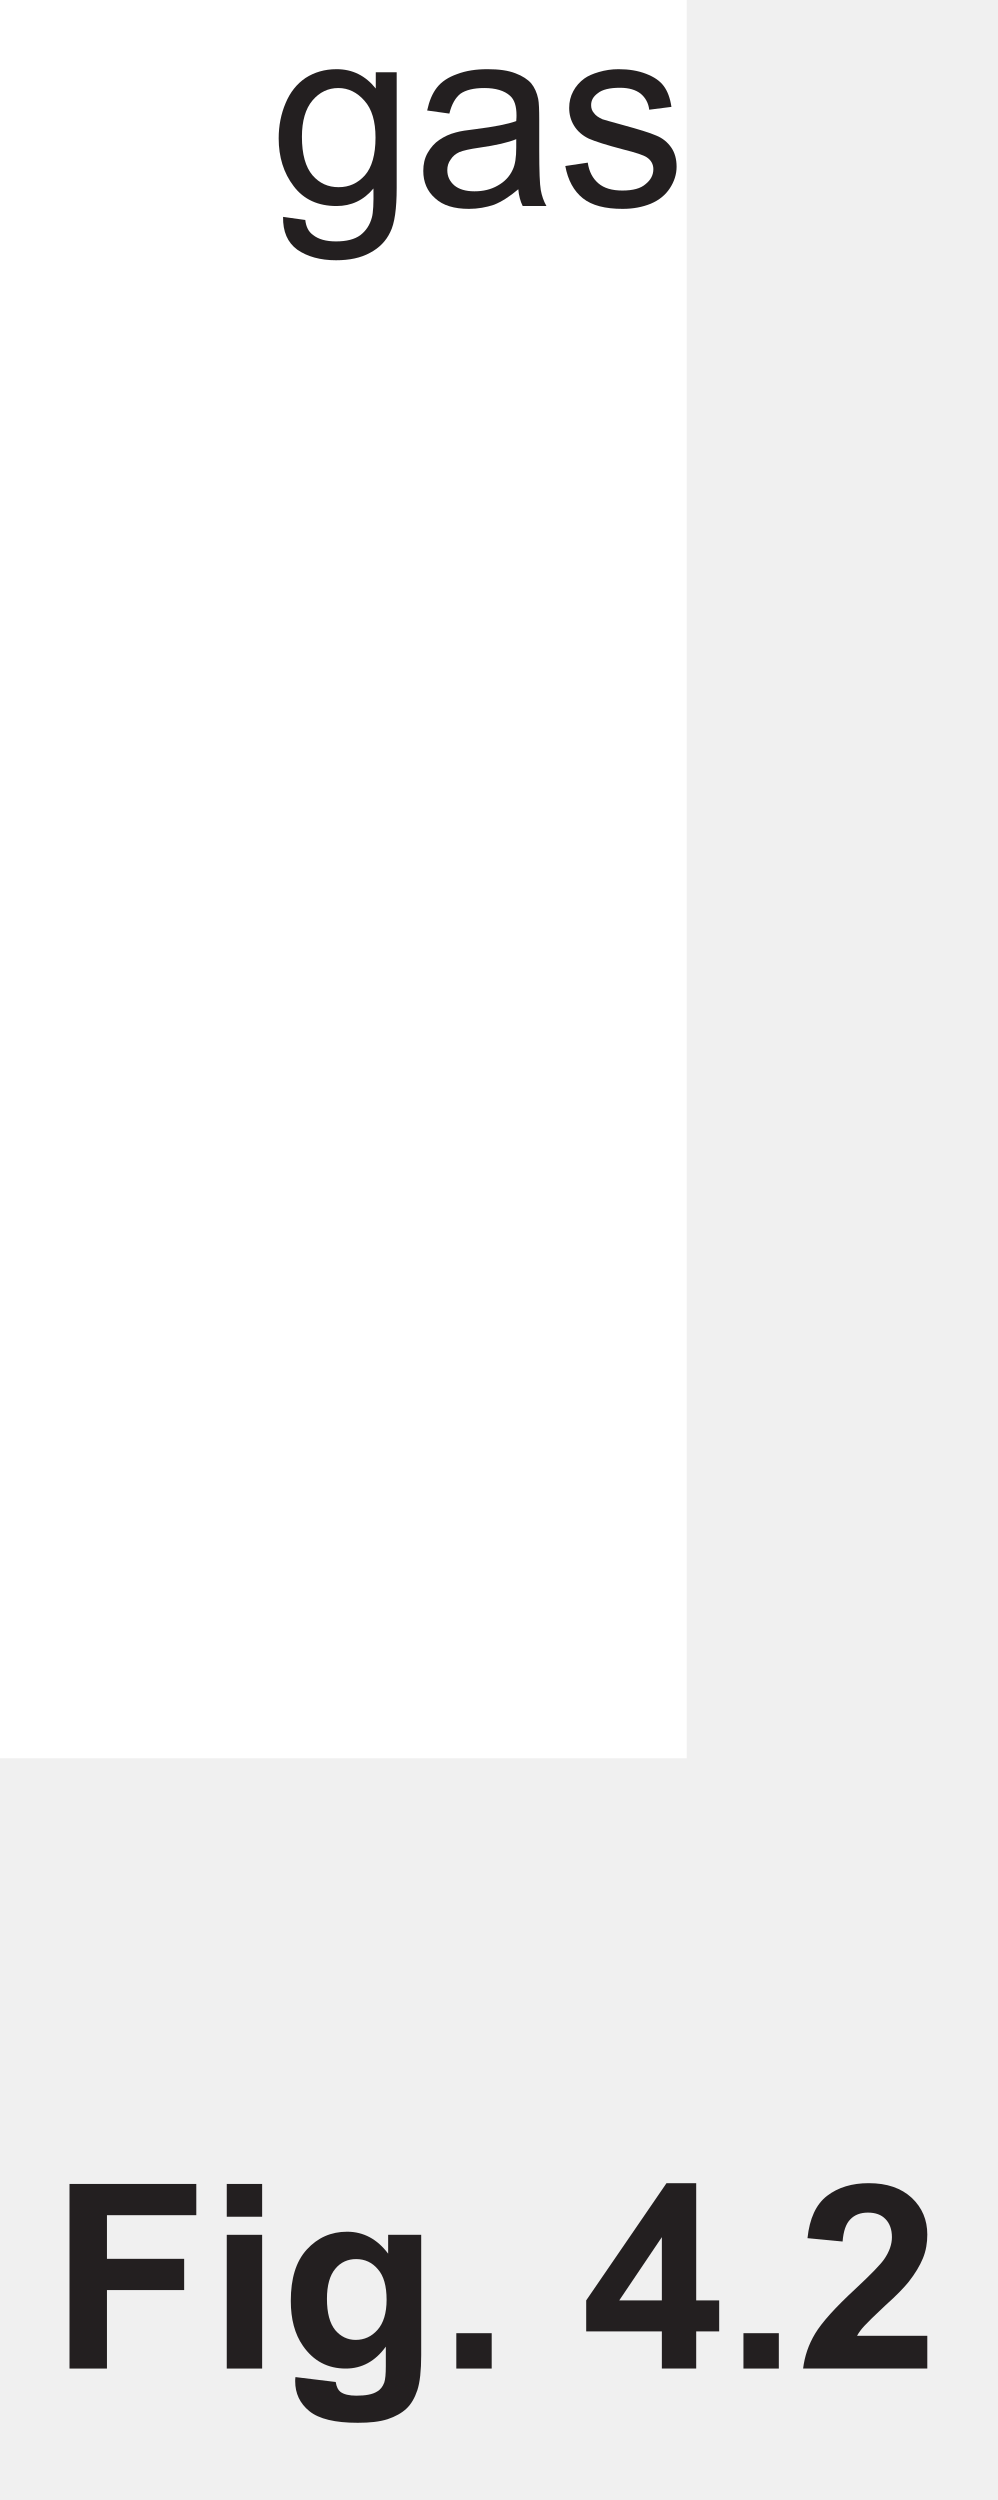
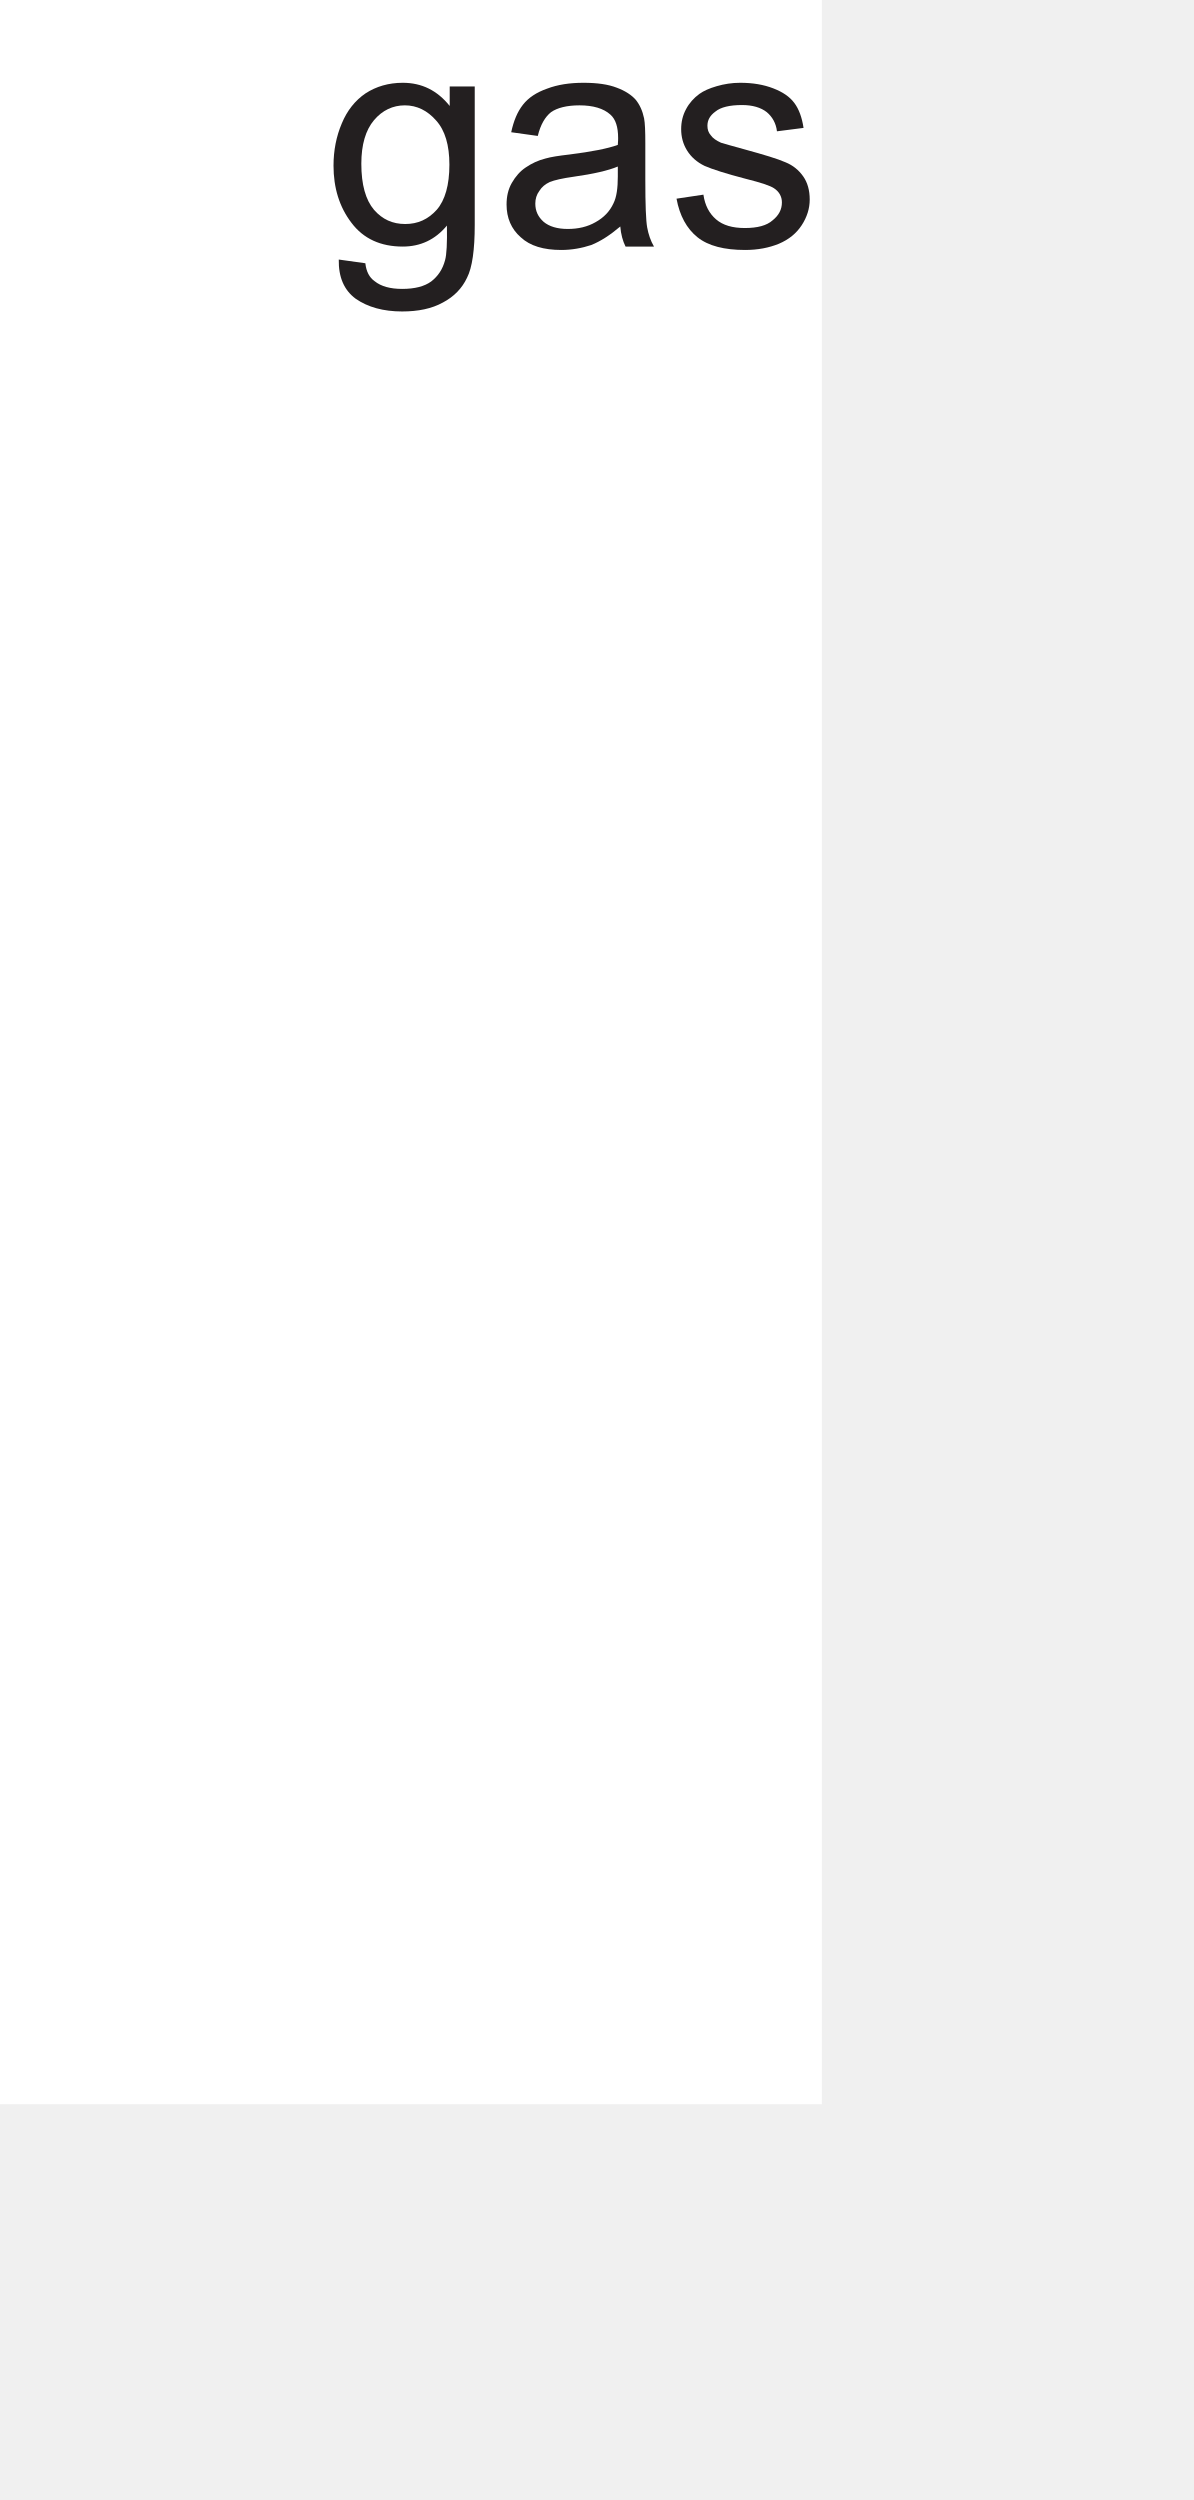
- <svg xmlns="http://www.w3.org/2000/svg" xmlns:xlink="http://www.w3.org/1999/xlink" data-id="0625_2024MJ_33_q04a_fig4-2" data-width-mm="14.99" data-height-mm="37.57" data-measure="false" data-source="0625/33 MJ 2024 p7" version="1.1" width="42.5" height="106.5" viewBox="0 0 42.5 106.5">
+ <svg xmlns="http://www.w3.org/2000/svg" xmlns:xlink="http://www.w3.org/1999/xlink" data-id="0625_2024MJ_33_q04a_fig4-2" data-width-mm="14.99" data-height-mm="31.39" data-measure="false" data-source="0625/33 MJ 2024 p7" version="1.1" width="42.5" height="88.991" viewBox="0 0 42.5 88.991">
  <defs>
    <clipPath id="clip_1">
-       <path transform="matrix(1,0,0,-1,-396.5,753.39)" d="M396.5 646.89H439V753.39H396.5Z" />
+       <path transform="matrix(1,0,0,-1,-396.499,753.389)" d="M396.5 664.398H439V753.39H396.5Z" />
    </clipPath>
    <clipPath id="clip_2">
-       <path transform="matrix(1,0,0,-1,-396.5,753.39)" d="M0 0H595.276V841.89H0Z" />
+       <path transform="matrix(1,0,0,-1,-396.499,753.389)" d="M0 0H595.276V841.89H0Z" />
    </clipPath>
    <clipPath id="clip_3">
-       <path transform="matrix(1,0,0,-1,-396.5,753.39)" d="M0 0H595.276V841.89H0Z" />
+       <path transform="matrix(1,0,0,-1,-396.499,753.389)" d="M0 0H595.276V841.89H0Z" />
    </clipPath>
    <clipPath id="clip_4">
-       <path transform="matrix(1,0,0,-1,-396.5,753.39)" d="M169.521 678.488H425.754V754.050H169.521Z" />
+       <path transform="matrix(1,0,0,-1,-396.499,753.389)" d="M169.521 678.488H425.754V754.050H169.521Z" />
    </clipPath>
    <clipPath id="clip_5">
-       <path transform="matrix(1,0,0,-1,-396.5,753.39)" d="M169.521 678.488H425.754V754.050H169.521Z" />
+       <path transform="matrix(1,0,0,-1,-396.499,753.389)" d="M169.521 678.488H425.754V754.050H169.521Z" />
    </clipPath>
    <path id="font_6_74" d="M.049-.042 .135-.054C.138-.081 .148-.100 .165-.112 .186-.129 .216-.137 .254-.137 .295-.137 .326-.129 .348-.113 .370-.096 .385-.074 .393-.044 .398-.026 .400 .010 .399 .068 .361 .022 .313 0 .256 0 .185 0 .129 .025 .090 .077 .051 .128 .032 .190 .032 .262 .032 .311 .041 .357 .059 .399 .076 .440 .102 .473 .136 .496 .170 .518 .210 .530 .256 .530 .318 .530 .368 .505 .408 .455V.518H.489V.070C.489-.010 .481-.068 .464-.101 .448-.135 .422-.162 .386-.181 .350-.201 .306-.210 .254-.210 .193-.210 .143-.196 .104-.169 .066-.141 .048-.099 .049-.042M.122 .268C.122 .200 .136 .151 .163 .119 .190 .088 .223 .073 .264 .073 .305 .073 .338 .088 .366 .119 .393 .150 .407 .199 .407 .265 .407 .328 .393 .376 .364 .408 .336 .440 .302 .457 .263 .457 .224 .457 .190 .441 .163 .409 .136 .377 .122 .330 .122 .268Z" />
    <path id="font_6_68" d="M.404 .065C.371 .037 .340 .017 .310 .005 .280-.005 .247-.011 .213-.011 .156-.011 .112 .002 .082 .030 .051 .057 .036 .093 .036 .136 .036 .162 .041 .185 .053 .206 .065 .227 .080 .244 .098 .256 .117 .269 .138 .279 .162 .285 .179 .290 .205 .294 .240 .298 .311 .307 .363 .317 .396 .329 .397 .341 .397 .348 .397 .351 .397 .387 .389 .412 .372 .427 .350 .447 .316 .457 .272 .457 .231 .457 .200 .449 .180 .435 .161 .420 .146 .395 .137 .358L.051 .370C.059 .407 .071 .436 .089 .459 .107 .482 .133 .499 .167 .511 .201 .524 .240 .530 .285 .530 .329 .530 .365 .525 .393 .514 .420 .504 .441 .490 .454 .475 .467 .459 .476 .439 .481 .415 .484 .400 .485 .373 .485 .334V.217C.485 .135 .487 .084 .491 .062 .495 .040 .502 .019 .513 0H.421C.412 .018 .406 .040 .404 .065M.396 .259C.365 .246 .317 .235 .253 .226 .217 .221 .191 .215 .176 .209 .161 .202 .150 .193 .142 .180 .133 .168 .129 .154 .129 .139 .129 .115 .138 .096 .156 .080 .174 .065 .200 .057 .234 .057 .268 .057 .298 .064 .324 .079 .351 .094 .370 .114 .382 .140 .392 .160 .396 .189 .396 .227V.259Z" />
    <path id="font_6_86" d="M.030 .155 .117 .168C.122 .133 .136 .107 .158 .088 .180 .069 .211 .060 .251 .060 .292 .060 .322 .068 .341 .085 .361 .101 .371 .120 .371 .143 .371 .162 .362 .178 .345 .189 .333 .197 .303 .207 .255 .219 .190 .236 .146 .250 .121 .261 .096 .273 .077 .290 .064 .311 .051 .332 .045 .355 .045 .380 .045 .403 .050 .425 .061 .445 .071 .464 .086 .481 .104 .494 .118 .504 .136 .512 .160 .519 .184 .526 .209 .530 .236 .530 .277 .530 .312 .524 .343 .512 .374 .500 .396 .485 .411 .465 .426 .445 .436 .418 .441 .384L.355 .373C.352 .399 .340 .420 .322 .435 .303 .450 .276 .458 .242 .458 .202 .458 .173 .451 .156 .437 .138 .424 .130 .409 .130 .391 .130 .379 .133 .369 .141 .360 .148 .350 .159 .343 .174 .336 .183 .333 .209 .326 .252 .314 .314 .297 .357 .284 .382 .273 .407 .263 .426 .247 .440 .227 .454 .207 .461 .182 .461 .152 .461 .123 .452 .095 .435 .069 .418 .043 .394 .023 .361 .009 .329-.004 .293-.011 .252-.011 .185-.011 .133 .002 .098 .030 .063 .058 .040 .100 .030 .155Z" />
-     <path id="font_7_41" d="M.073 0V.715H.564V.594H.218V.425H.517V.304H.218V0H.073Z" />
-     <path id="font_7_76" d="M.071 .588V.715H.208V.588H.071M.071 0V.518H.208V0H.071Z" />
-     <path id="font_7_74" d="M.059-.033 .215-.052C.218-.071 .224-.083 .233-.090 .246-.100 .267-.105 .295-.105 .331-.105 .358-.100 .375-.089 .388-.082 .397-.070 .403-.054 .407-.042 .409-.021 .409 .009V.085C.368 .028 .316 0 .254 0 .184 0 .129 .029 .088 .088 .056 .134 .041 .192 .041 .262 .041 .349 .061 .415 .103 .461 .145 .507 .197 .530 .259 .530 .323 .530 .376 .501 .418 .445V.518H.546V.052C.546-.008 .541-.054 .531-.084 .521-.114 .507-.138 .489-.155 .471-.172 .446-.186 .416-.196 .385-.206 .347-.210 .300-.210 .212-.210 .150-.195 .113-.165 .076-.135 .058-.096 .058-.049 .058-.045 .058-.039 .059-.033M.181 .270C.181 .215 .192 .175 .213 .149 .234 .124 .261 .111 .292 .111 .326 .111 .354 .124 .377 .150 .400 .176 .412 .215 .412 .266 .412 .320 .401 .359 .378 .385 .356 .411 .328 .424 .294 .424 .262 .424 .234 .412 .213 .386 .192 .361 .181 .322 .181 .270Z" />
-     <path id="font_7_17" d="M.071 0V.137H.208V0H.071Z" />
-     <path id="font_7_3" d="" />
-     <path id="font_7_23" d="M.311 0V.144H.018V.264L.329 .718H.444V.264H.533V.144H.444V0H.311M.311 .264V.509L.146 .264H.311Z" />
-     <path id="font_7_21" d="M.505 .127V0H.024C.030 .048 .045 .093 .071 .136 .097 .179 .149 .237 .226 .308 .287 .365 .325 .404 .339 .425 .358 .453 .368 .481 .368 .509 .368 .539 .359 .563 .343 .579 .327 .596 .304 .604 .275 .604 .246 .604 .223 .595 .207 .578 .190 .561 .180 .532 .177 .492L.041 .505C.049 .581 .074 .636 .117 .669 .160 .702 .214 .718 .278 .718 .349 .718 .404 .699 .445 .661 .485 .623 .505 .576 .505 .519 .505 .487 .500 .456 .488 .427 .476 .398 .458 .368 .433 .336 .416 .315 .387 .284 .343 .245 .300 .205 .273 .178 .261 .165 .249 .152 .240 .140 .233 .127H.505Z" />
+     <clipPath id="clip_7">
+       <path transform="matrix(1,0,0,-1,-396.499,753.389)" d="M71.069 332.104H524.206V403.289H71.069Z" />
+     </clipPath>
    <clipPath id="clip_8">
-       <path transform="matrix(1,0,0,-1,-396.5,753.39)" d="M71.069 332.104H524.206V403.289H71.069Z" />
+       <path transform="matrix(1,0,0,-1,-396.499,753.389)" d="M71.069 332.104H524.206V403.289H71.069Z" />
    </clipPath>
    <clipPath id="clip_9">
-       <path transform="matrix(1,0,0,-1,-396.499,753.39)" d="M71.069 332.104H524.206V403.289H71.069Z" />
+       <path transform="matrix(1,0,0,-1,-396.499,753.389)" d="M71.069 332.104H524.206V403.289H71.069Z" />
    </clipPath>
    <clipPath id="clip_10">
-       <path transform="matrix(1,0,0,-1,-396.499,753.39)" d="M71.069 332.104H524.206V403.289H71.069Z" />
-     </clipPath>
-     <clipPath id="clip_11">
-       <path transform="matrix(1,0,0,-1,-396.499,753.39)" d="M71.069 332.104H524.206V403.289H71.069Z" />
+       <path transform="matrix(1,0,0,-1,-396.499,753.389)" d="M71.069 332.104H524.206V403.289H71.069Z" />
    </clipPath>
  </defs>
  <g clip-path="url(#clip_1)">
    <g clip-path="url(#clip_2)">
      <g clip-path="url(#clip_3)" />
-       <path transform="matrix(1,0,0,-1,-396.5,753.39)" d="M169.521 678.488H425.754V754.050H169.521Z" fill="#ffffff" />
+       <path transform="matrix(1,0,0,-1,-396.499,753.389)" d="M169.521 678.488H425.754V754.050H169.521Z" fill="#ffffff" />
      <g clip-path="url(#clip_4)" />
      <g clip-path="url(#clip_5)">
        <use data-text="g" xlink:href="#font_6_74" transform="matrix(11,0,0,-11,11.520,8.777)" fill="#231f20" />
        <use data-text="a" xlink:href="#font_6_68" transform="matrix(11,0,0,-11,17.636,8.777)" fill="#231f20" />
        <use data-text="s" xlink:href="#font_6_86" transform="matrix(11,0,0,-11,23.752,8.777)" fill="#231f20" />
      </g>
-       <use data-text="F" xlink:href="#font_7_41" transform="matrix(11,0,0,-11,2.158,100.901)" fill="#231f20" />
-       <use data-text="i" xlink:href="#font_7_76" transform="matrix(11,0,0,-11,8.879,100.901)" fill="#231f20" />
-       <use data-text="g" xlink:href="#font_7_74" transform="matrix(11,0,0,-11,11.937,100.901)" fill="#231f20" />
-       <use data-text="." xlink:href="#font_7_17" transform="matrix(11,0,0,-11,18.658,100.901)" fill="#231f20" />
-       <use data-text="4" xlink:href="#font_7_23" transform="matrix(11,0,0,-11,24.774,100.901)" fill="#231f20" />
-       <use data-text="." xlink:href="#font_7_17" transform="matrix(11,0,0,-11,30.890,100.901)" fill="#231f20" />
-       <use data-text="2" xlink:href="#font_7_21" transform="matrix(11,0,0,-11,33.948,100.901)" fill="#231f20" />
+       <g clip-path="url(#clip_7)" />
      <g clip-path="url(#clip_8)" />
      <g clip-path="url(#clip_9)" />
      <g clip-path="url(#clip_10)" />
-       <g clip-path="url(#clip_11)" />
    </g>
  </g>
</svg>
